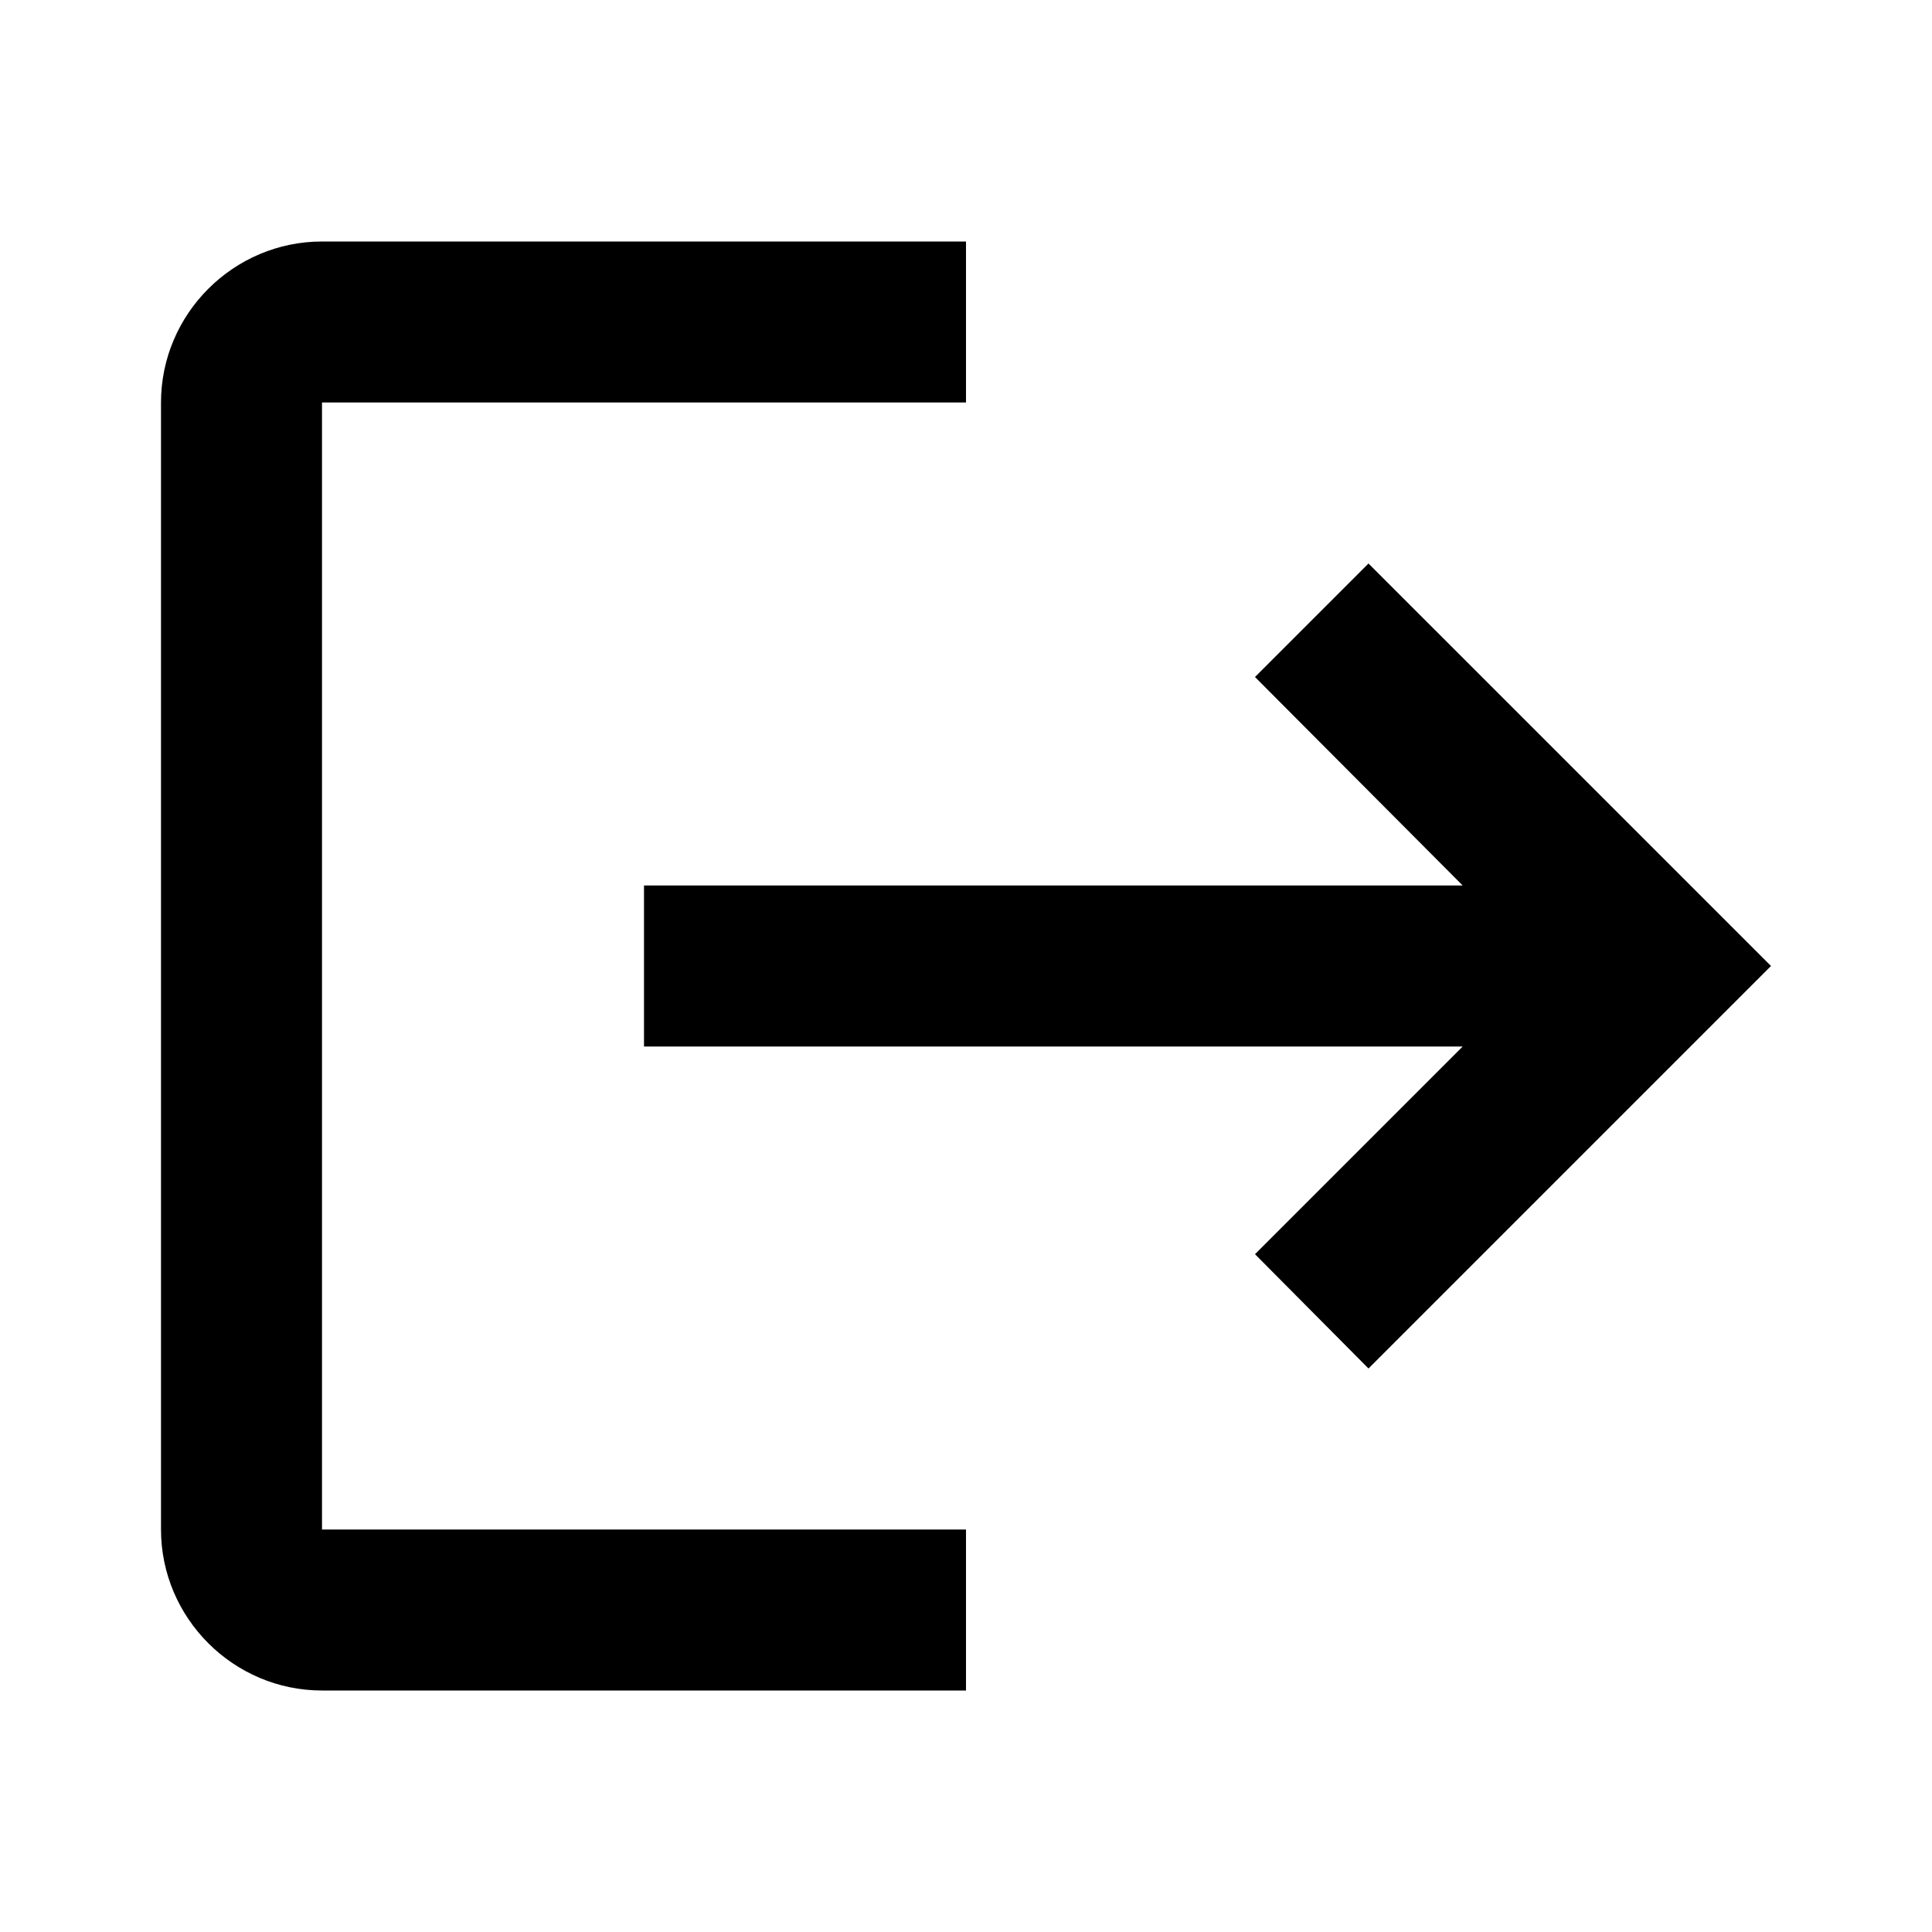
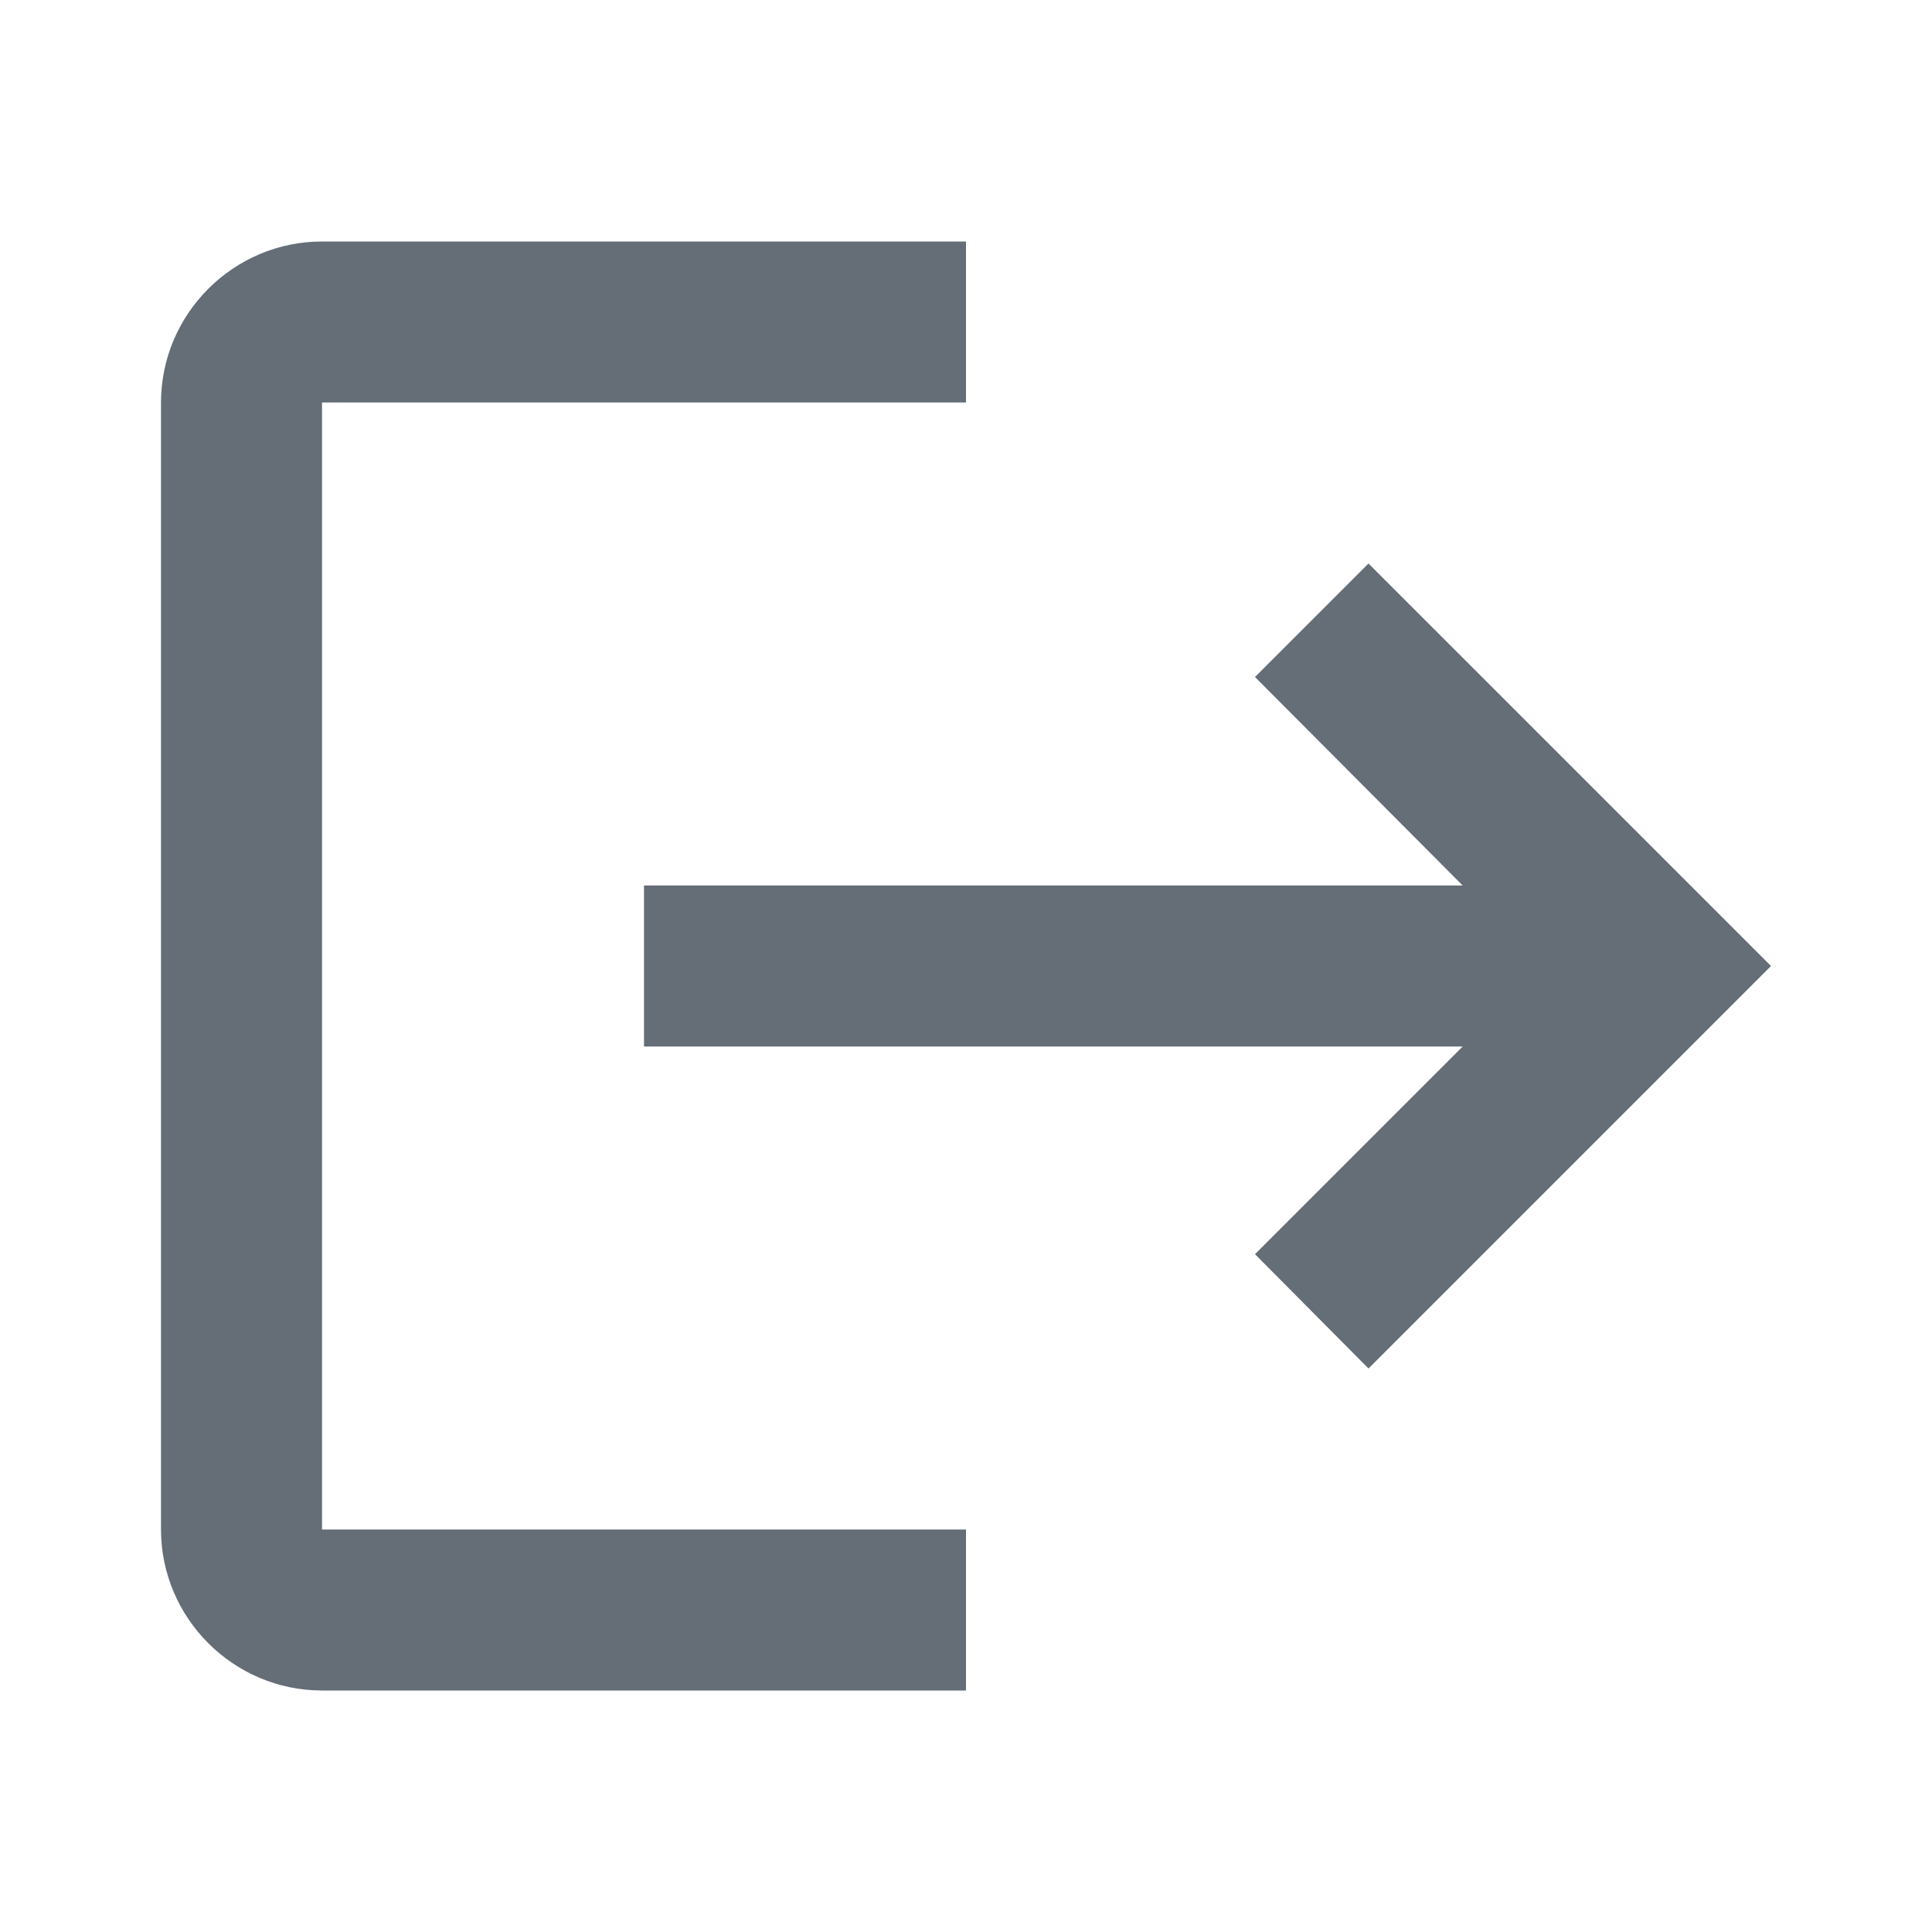
- <svg xmlns="http://www.w3.org/2000/svg" height="24px" viewBox="0 0 24 24" width="24px" fill="#000000">
+ <svg xmlns="http://www.w3.org/2000/svg" height="24px" viewBox="0 0 24 24" width="24px" fill="#656D77">
  <path d="M0 0h24v24H0z" fill="none" />
  <path d="M17 7l-1.41 1.41L18.17 11H8v2h10.17l-2.58 2.58L17 17l5-5zM4 5h8V3H4c-1.1 0-2 .9-2 2v14c0 1.1.9 2 2 2h8v-2H4V5z" />
</svg>
